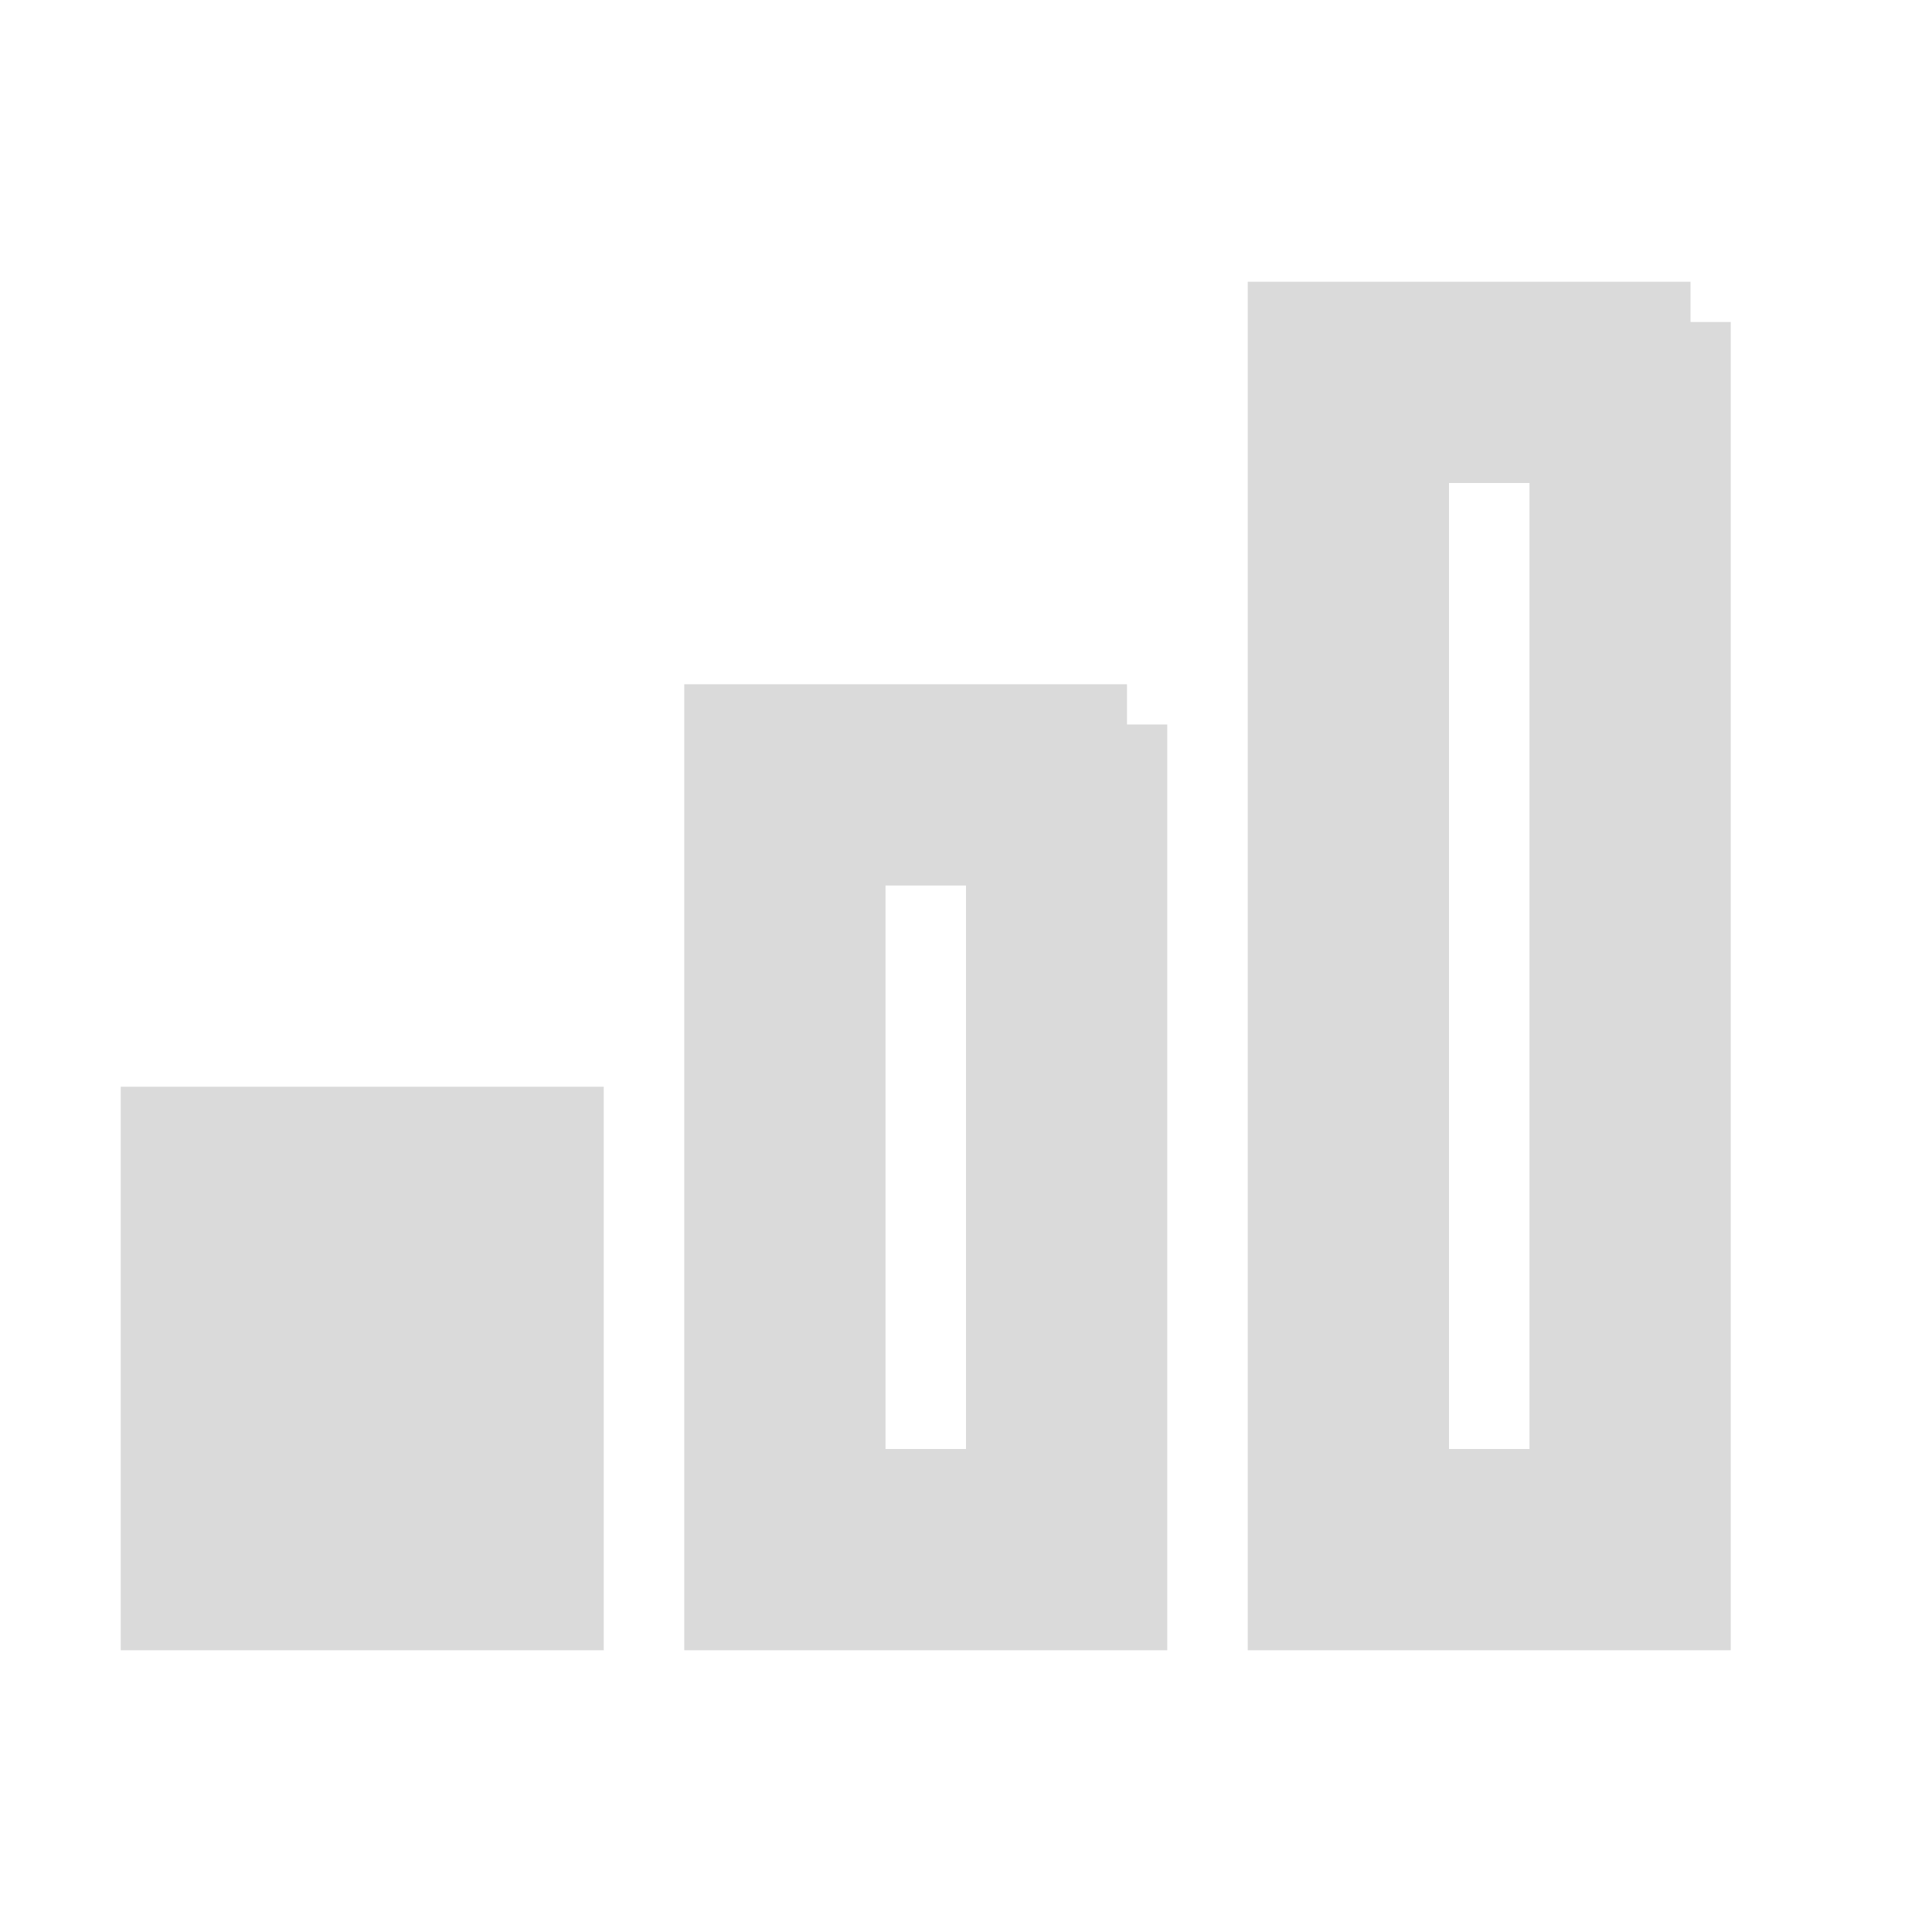
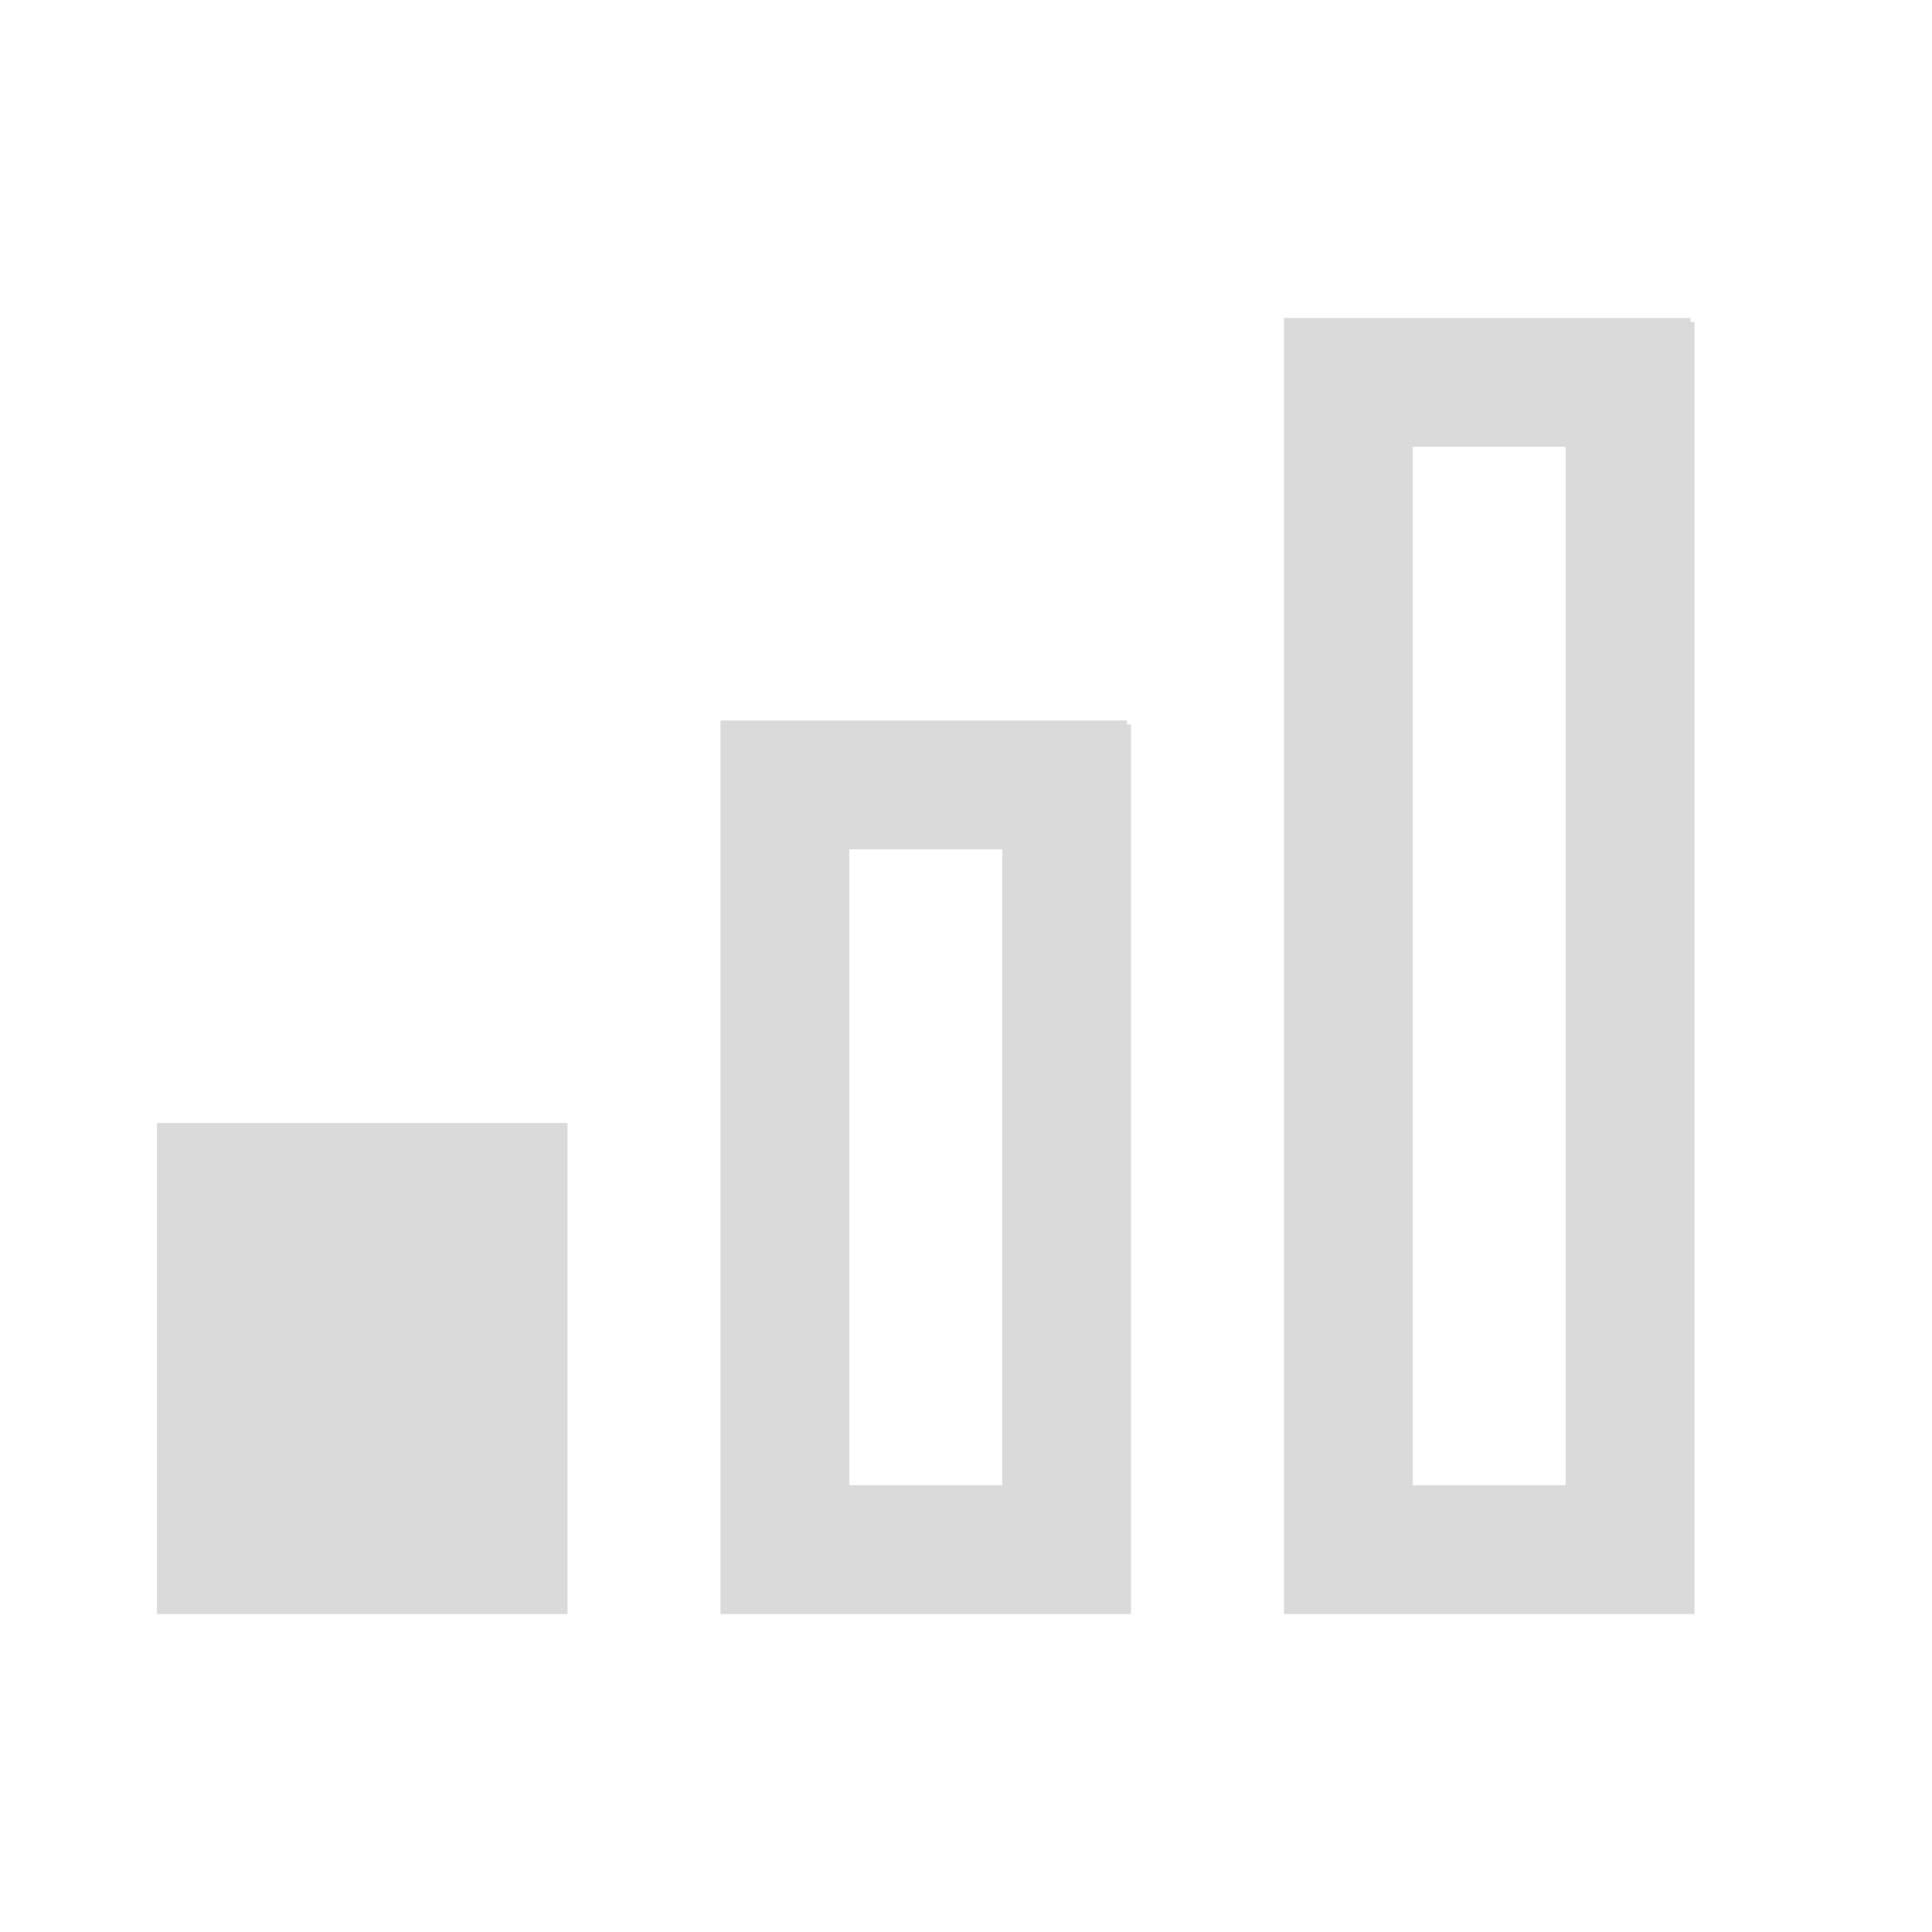
<svg xmlns="http://www.w3.org/2000/svg" id="mdi-signal-cellular-1" viewBox="0 0 24 24">
-   <path d="M19.5,5.5V18.5H17.5V5.5H19.5M12.5,10.5V18.5H10.5V10.5H12.5M21,4H16V20H21V4M14,9H9V20H14V9M7,14H2V20H7V14Z" stroke="#DADADA" fill="#DADADA" />
+   <path d="M19.5,5.5V18.5H17.5V5.5H19.5M12.5,10.5V18.5H10.5V10.5H12.5M21,4H16V20H21V4M14,9H9V20H14V9M7,14H2V20H7V14Z" stroke-width="0.1" stroke="#DADADA" fill="#DADADA" />
</svg>
